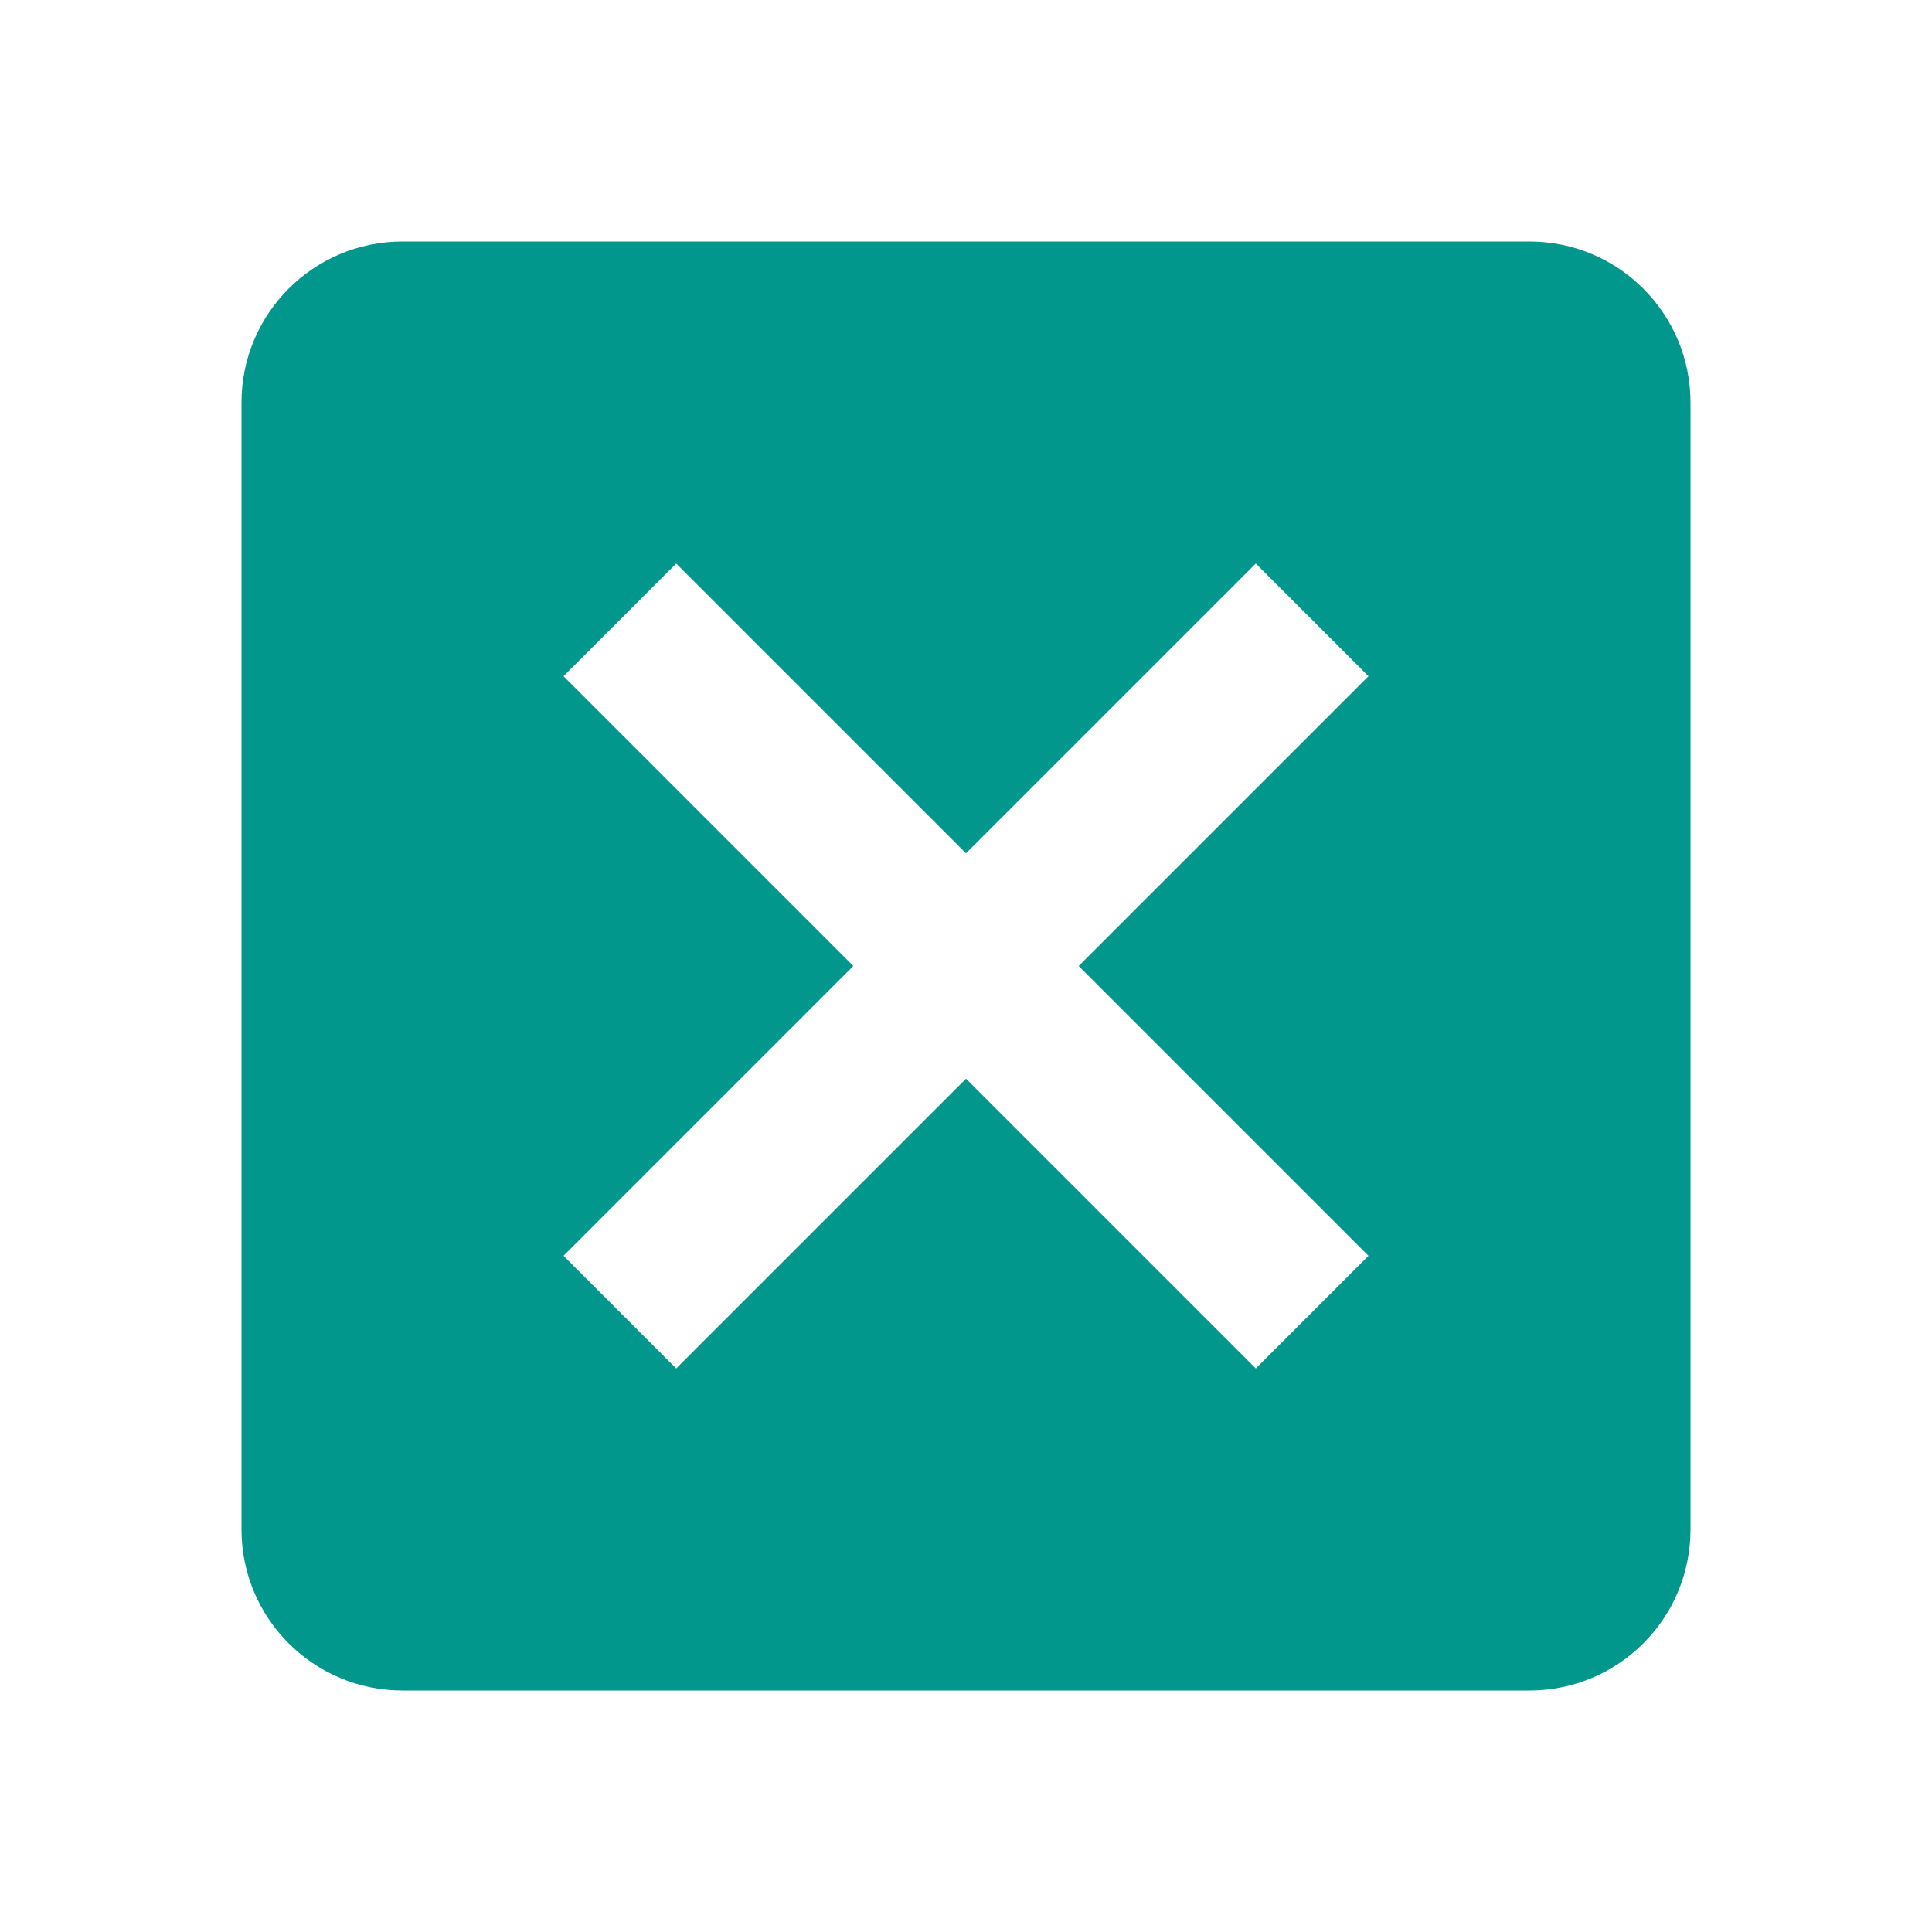
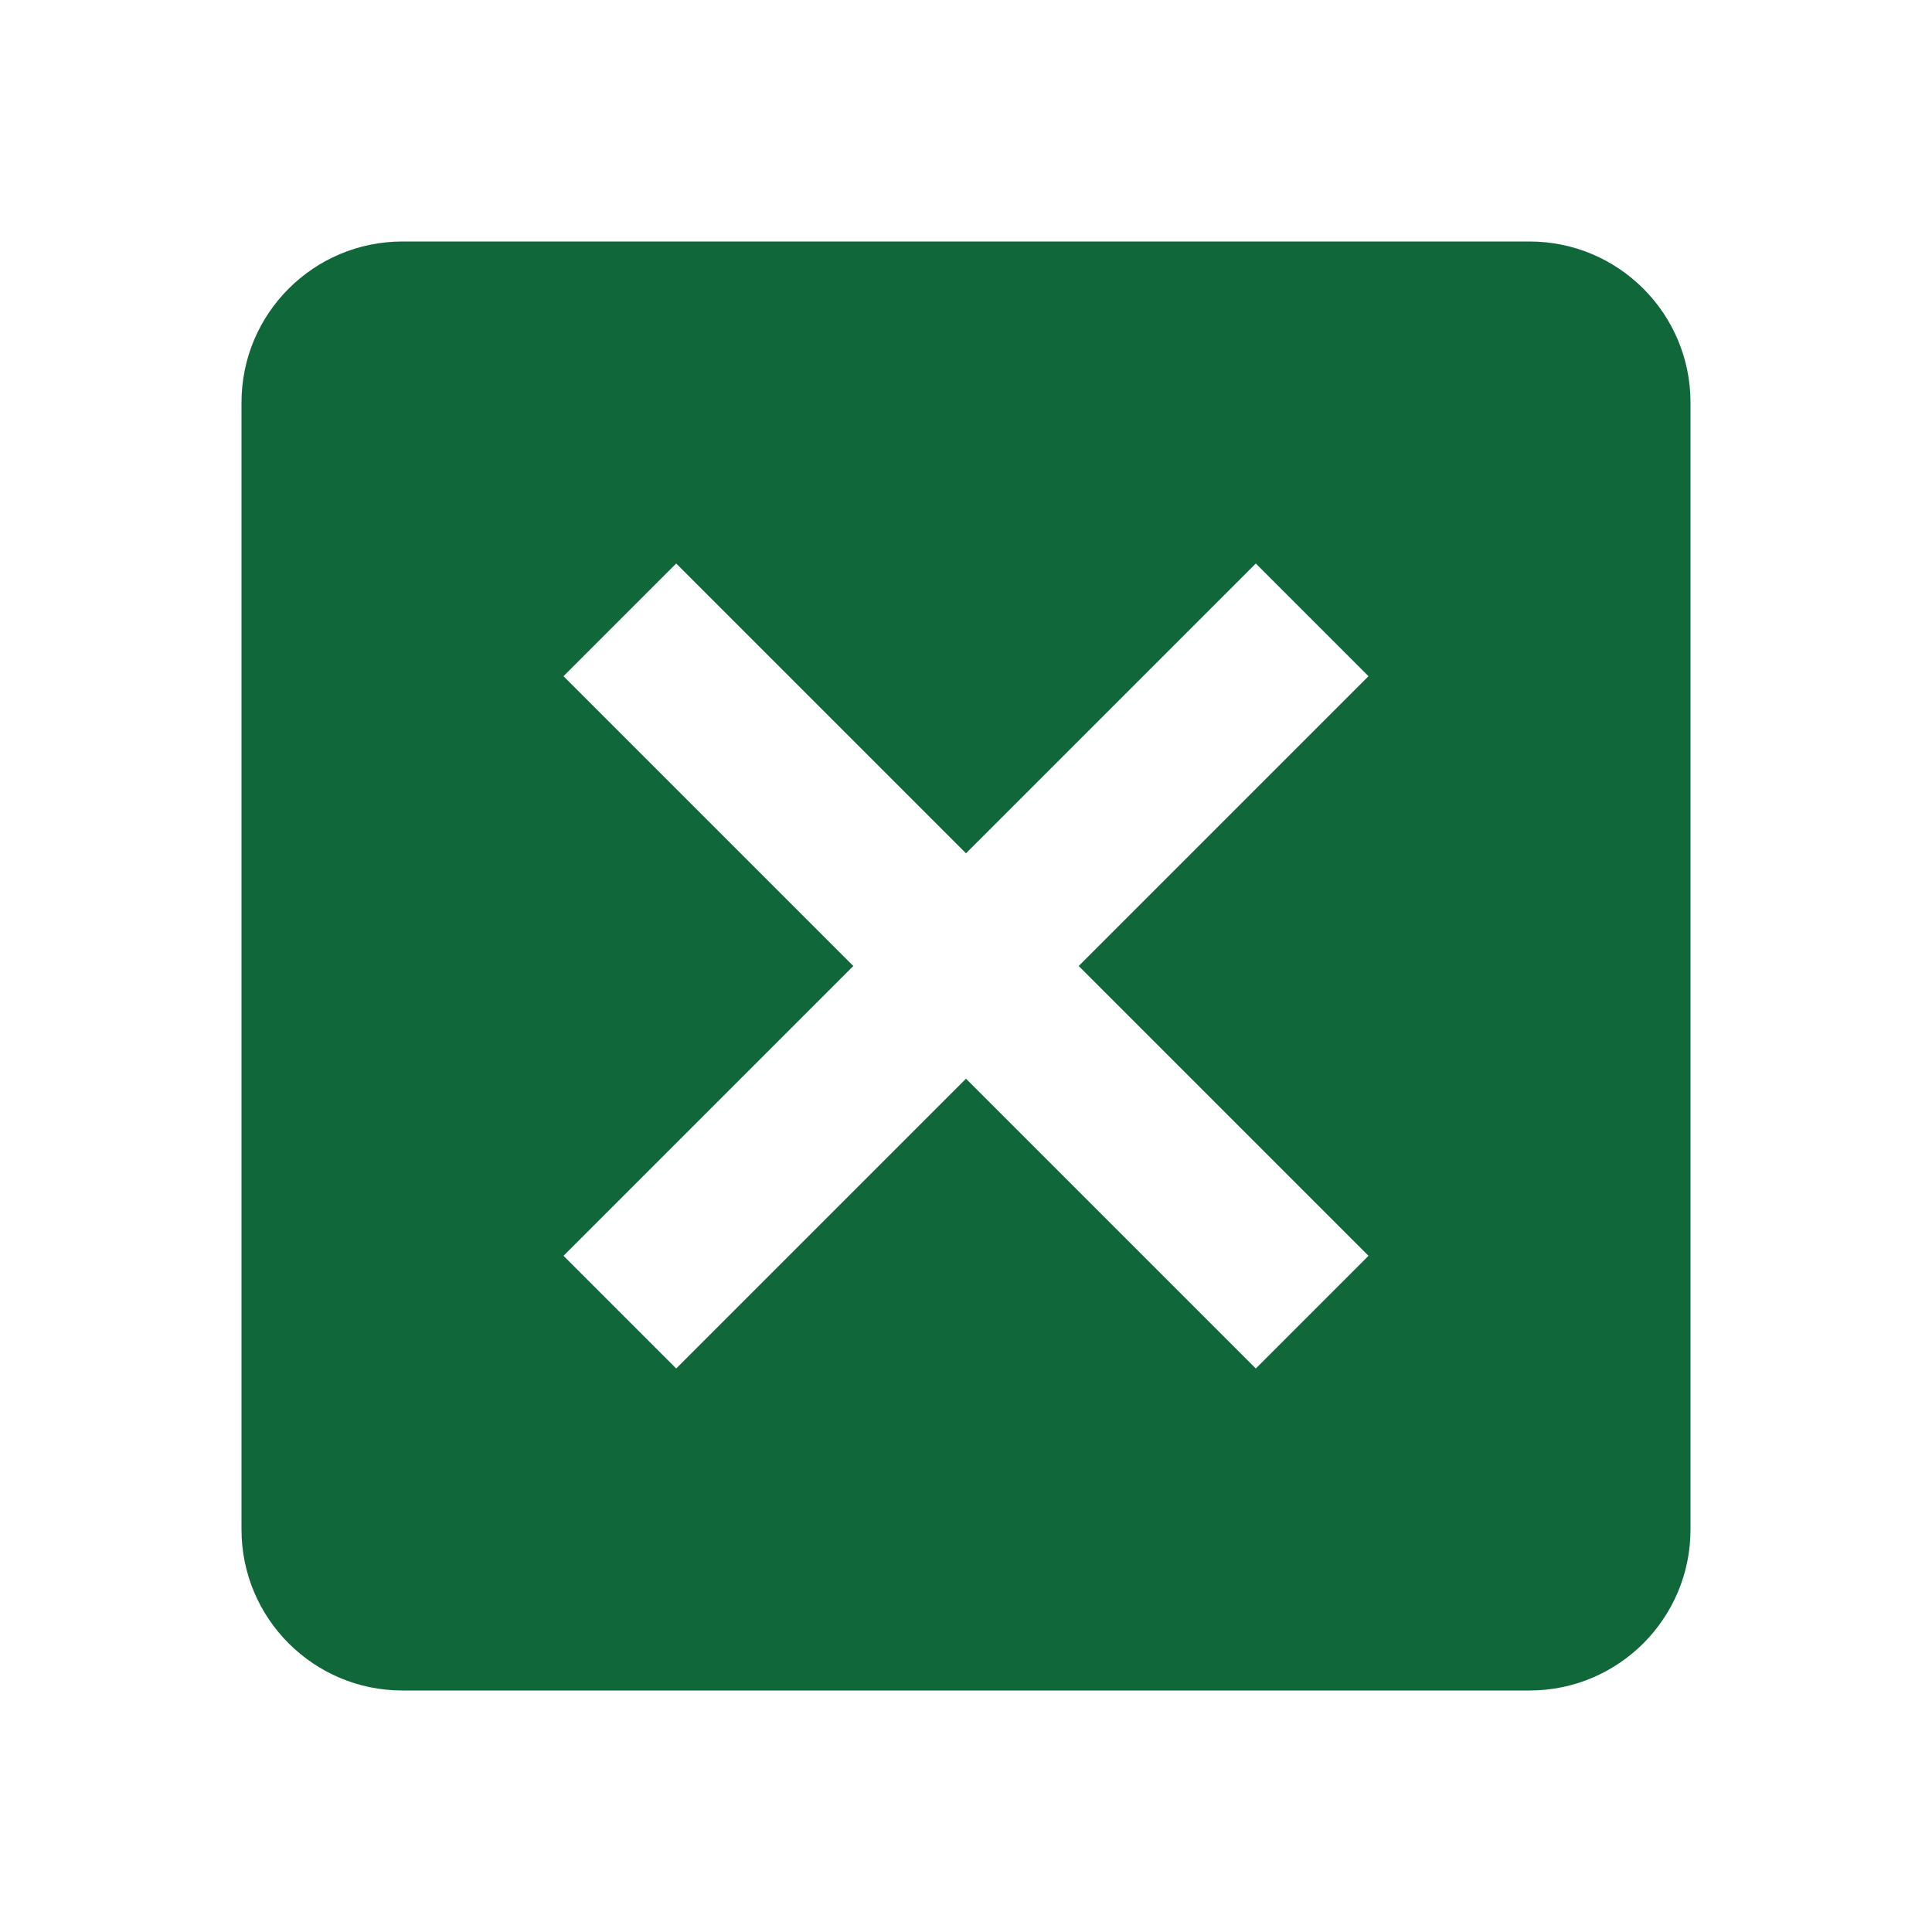
<svg style="width:24px;height:24px" viewBox="0 0 24 24">
-   <path fill="#01978C" d="M19,3H16.3H7.7H5A2,2 0 0,0 3,5V7.7V16.4V19A2,2 0 0,0 5,21H7.7H16.4H19A2,2 0 0,0 21,19V16.3V7.7V5A2,2 0 0,0 19,3M15.6,17L12,13.4L8.4,17L7,15.6L10.6,12L7,8.4L8.4,7L12,10.6L15.6,7L17,8.4L13.4,12L17,15.6L15.6,17Z" />
+   <path fill="#10673a" d="M19,3H16.3H7.7H5A2,2 0 0,0 3,5V7.7V16.4V19A2,2 0 0,0 5,21H7.7H16.4H19A2,2 0 0,0 21,19V16.3V7.7V5A2,2 0 0,0 19,3M15.6,17L12,13.4L8.4,17L7,15.6L10.6,12L7,8.4L8.4,7L12,10.6L15.6,7L17,8.4L13.4,12L17,15.6L15.6,17Z" />
</svg>
